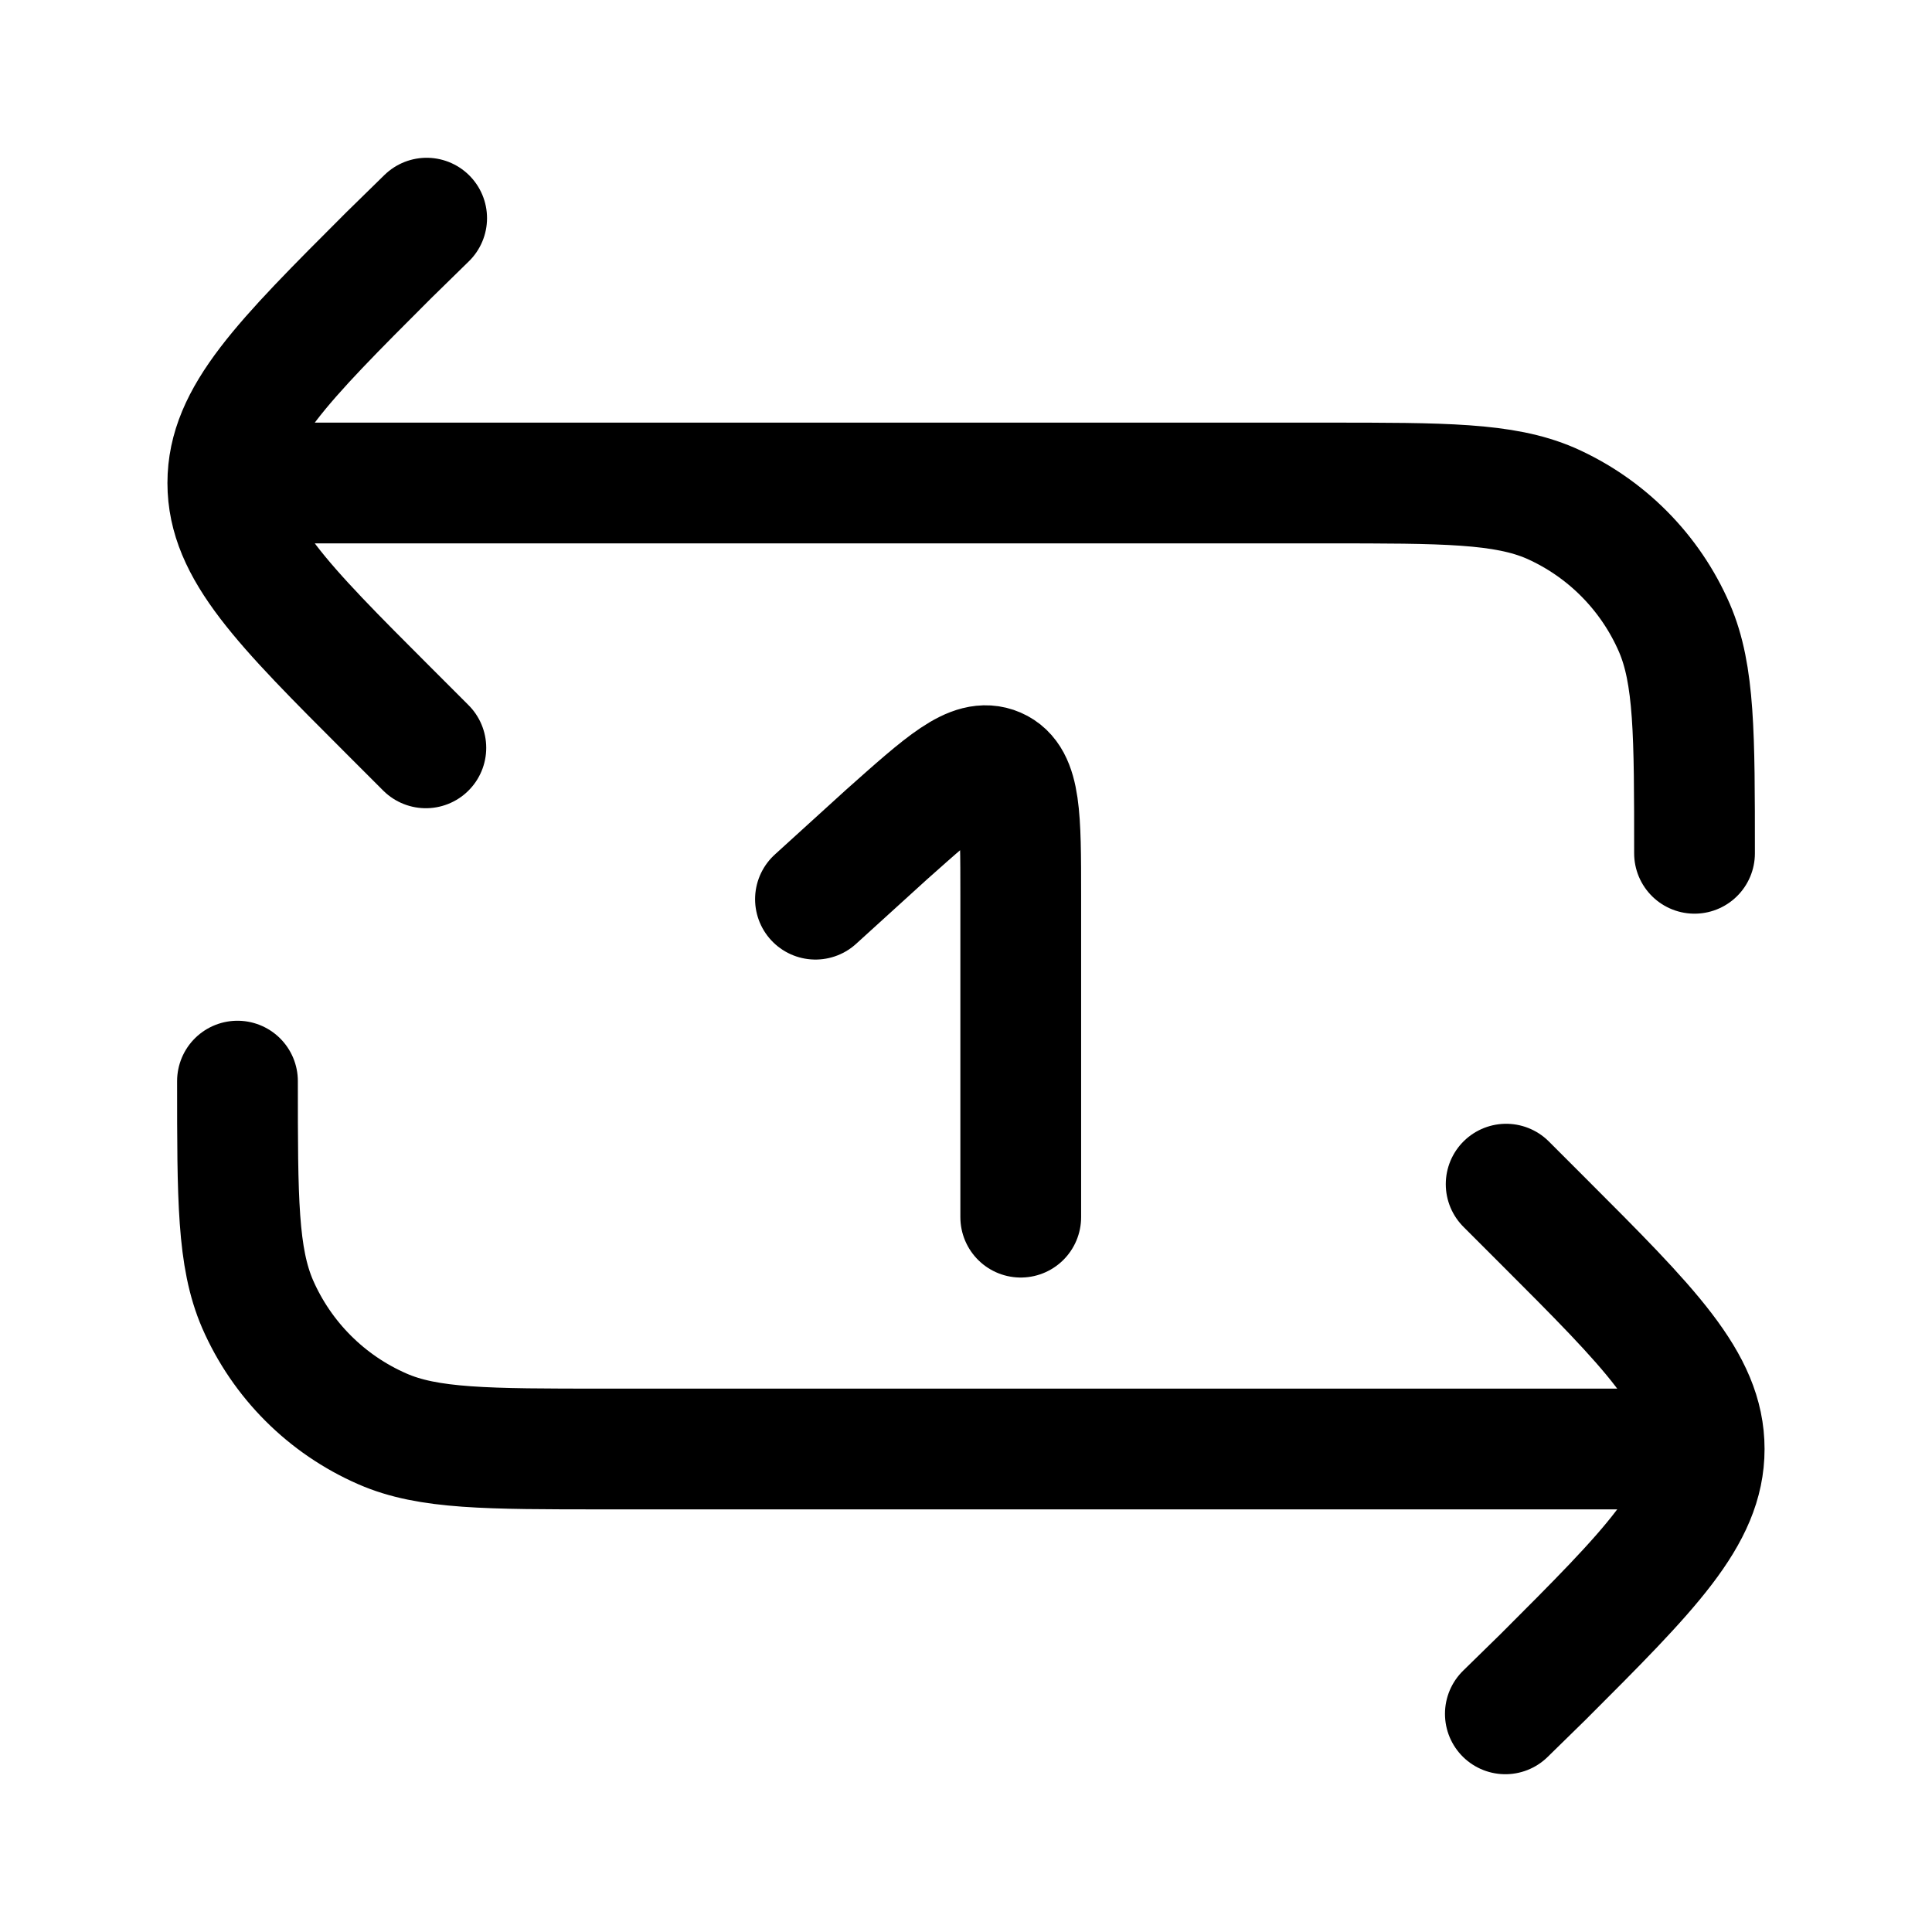
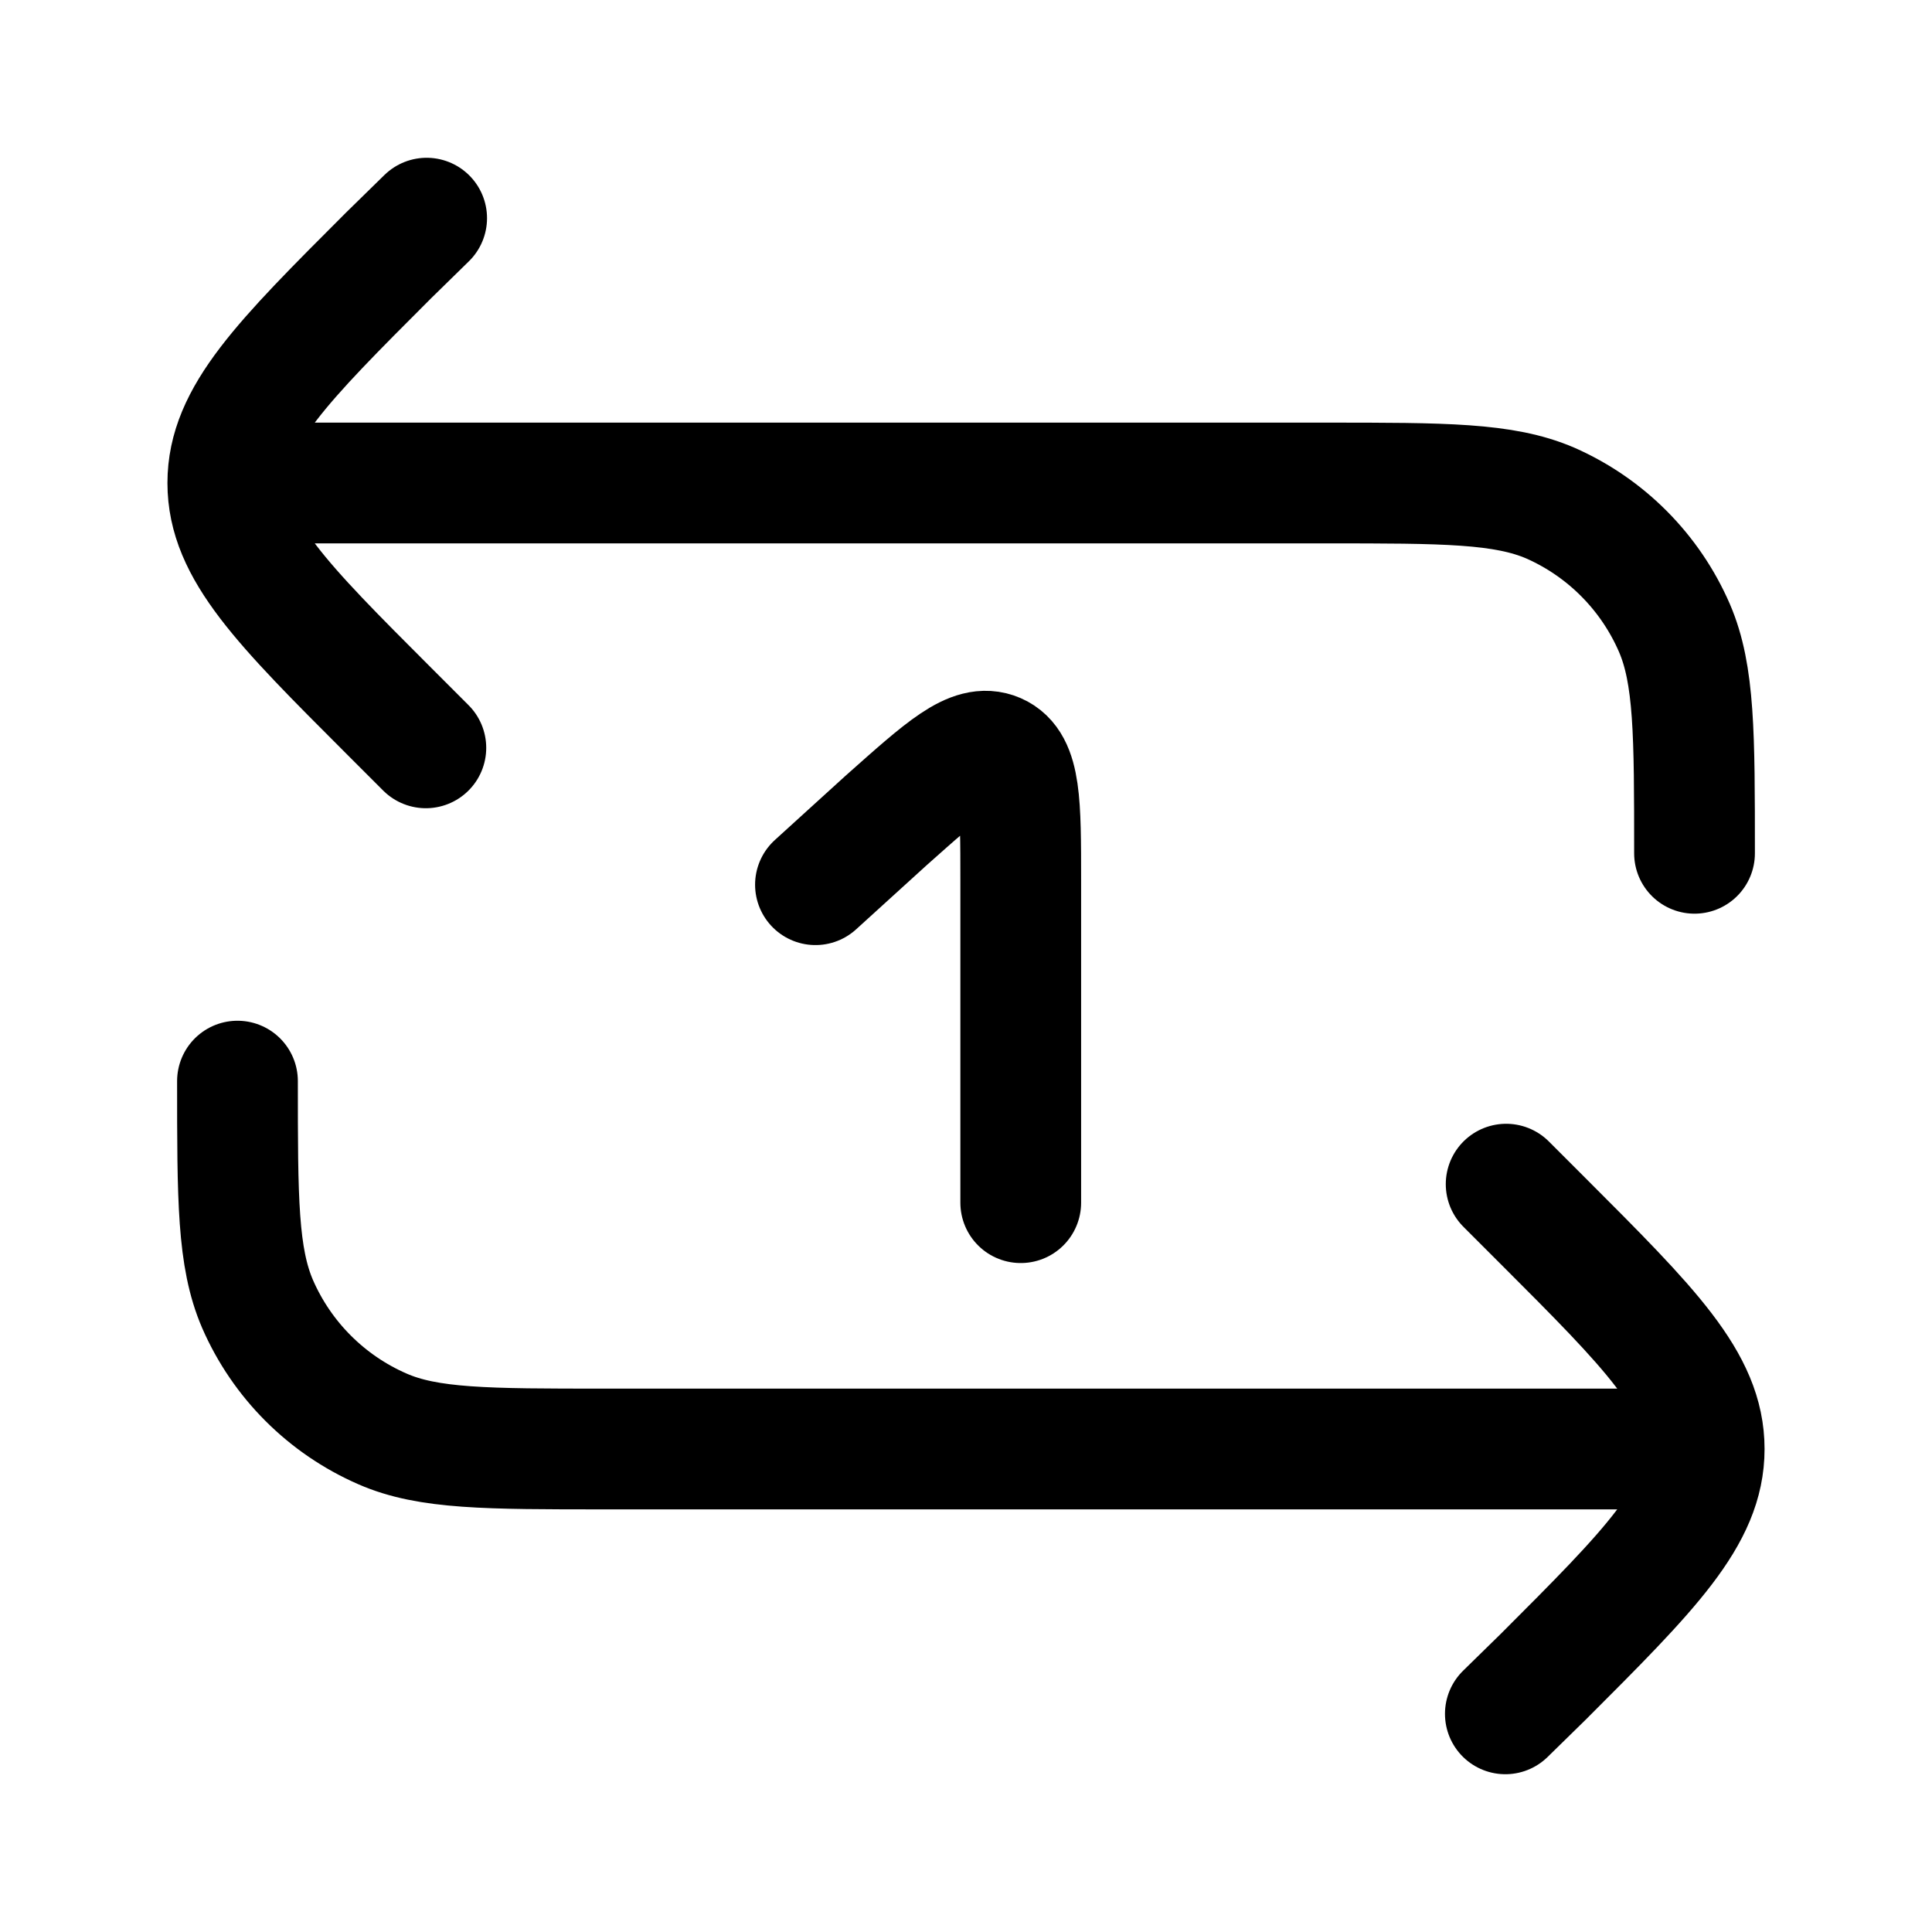
<svg xmlns="http://www.w3.org/2000/svg" width="24" height="24" viewBox="0 0 24 24" fill="none">
  <path d="M3.65 6h12.82c1.47 0 2.21 0 2.79.25A3 3 0 0 1 20.8 7.8c.25.58.25 1.32.25 2.8m-.7 7.4H7.51c-1.46 0-2.19 0-2.76-.25A3 3 0 0 1 3.2 16.2c-.25-.58-.25-1.3-.25-2.77" stroke="currentColor" stroke-width="1.5" stroke-linecap="round" stroke-linejoin="round" />
-   <path d="m5.3 2.71-.47.46c-1.33 1.33-2 2-2 2.83s.67 1.5 2 2.83l.46.46m13.41 12 .47-.46c1.33-1.33 2-2 2-2.83s-.67-1.5-2-2.83l-.46-.46m-8.58-3.54.88-.8c.72-.64 1.07-.96 1.37-.83s.3.61.3 1.58v4" stroke="currentColor" stroke-width="1.5" stroke-linecap="round" stroke-linejoin="round" />
+   <path d="m5.3 2.71-.47.46c-1.33 1.33-2 2-2 2.83s.67 1.5 2 2.83l.46.46m13.41 12 .47-.46c1.33-1.33 2-2 2-2.83s-.67-1.5-2-2.83l-.46-.46m-8.58-3.72.88-.8c.72-.64 1.07-.96 1.37-.83s.3.62.3 1.58v4" stroke="currentColor" stroke-width="1.5" stroke-linecap="round" stroke-linejoin="round" />
</svg>
